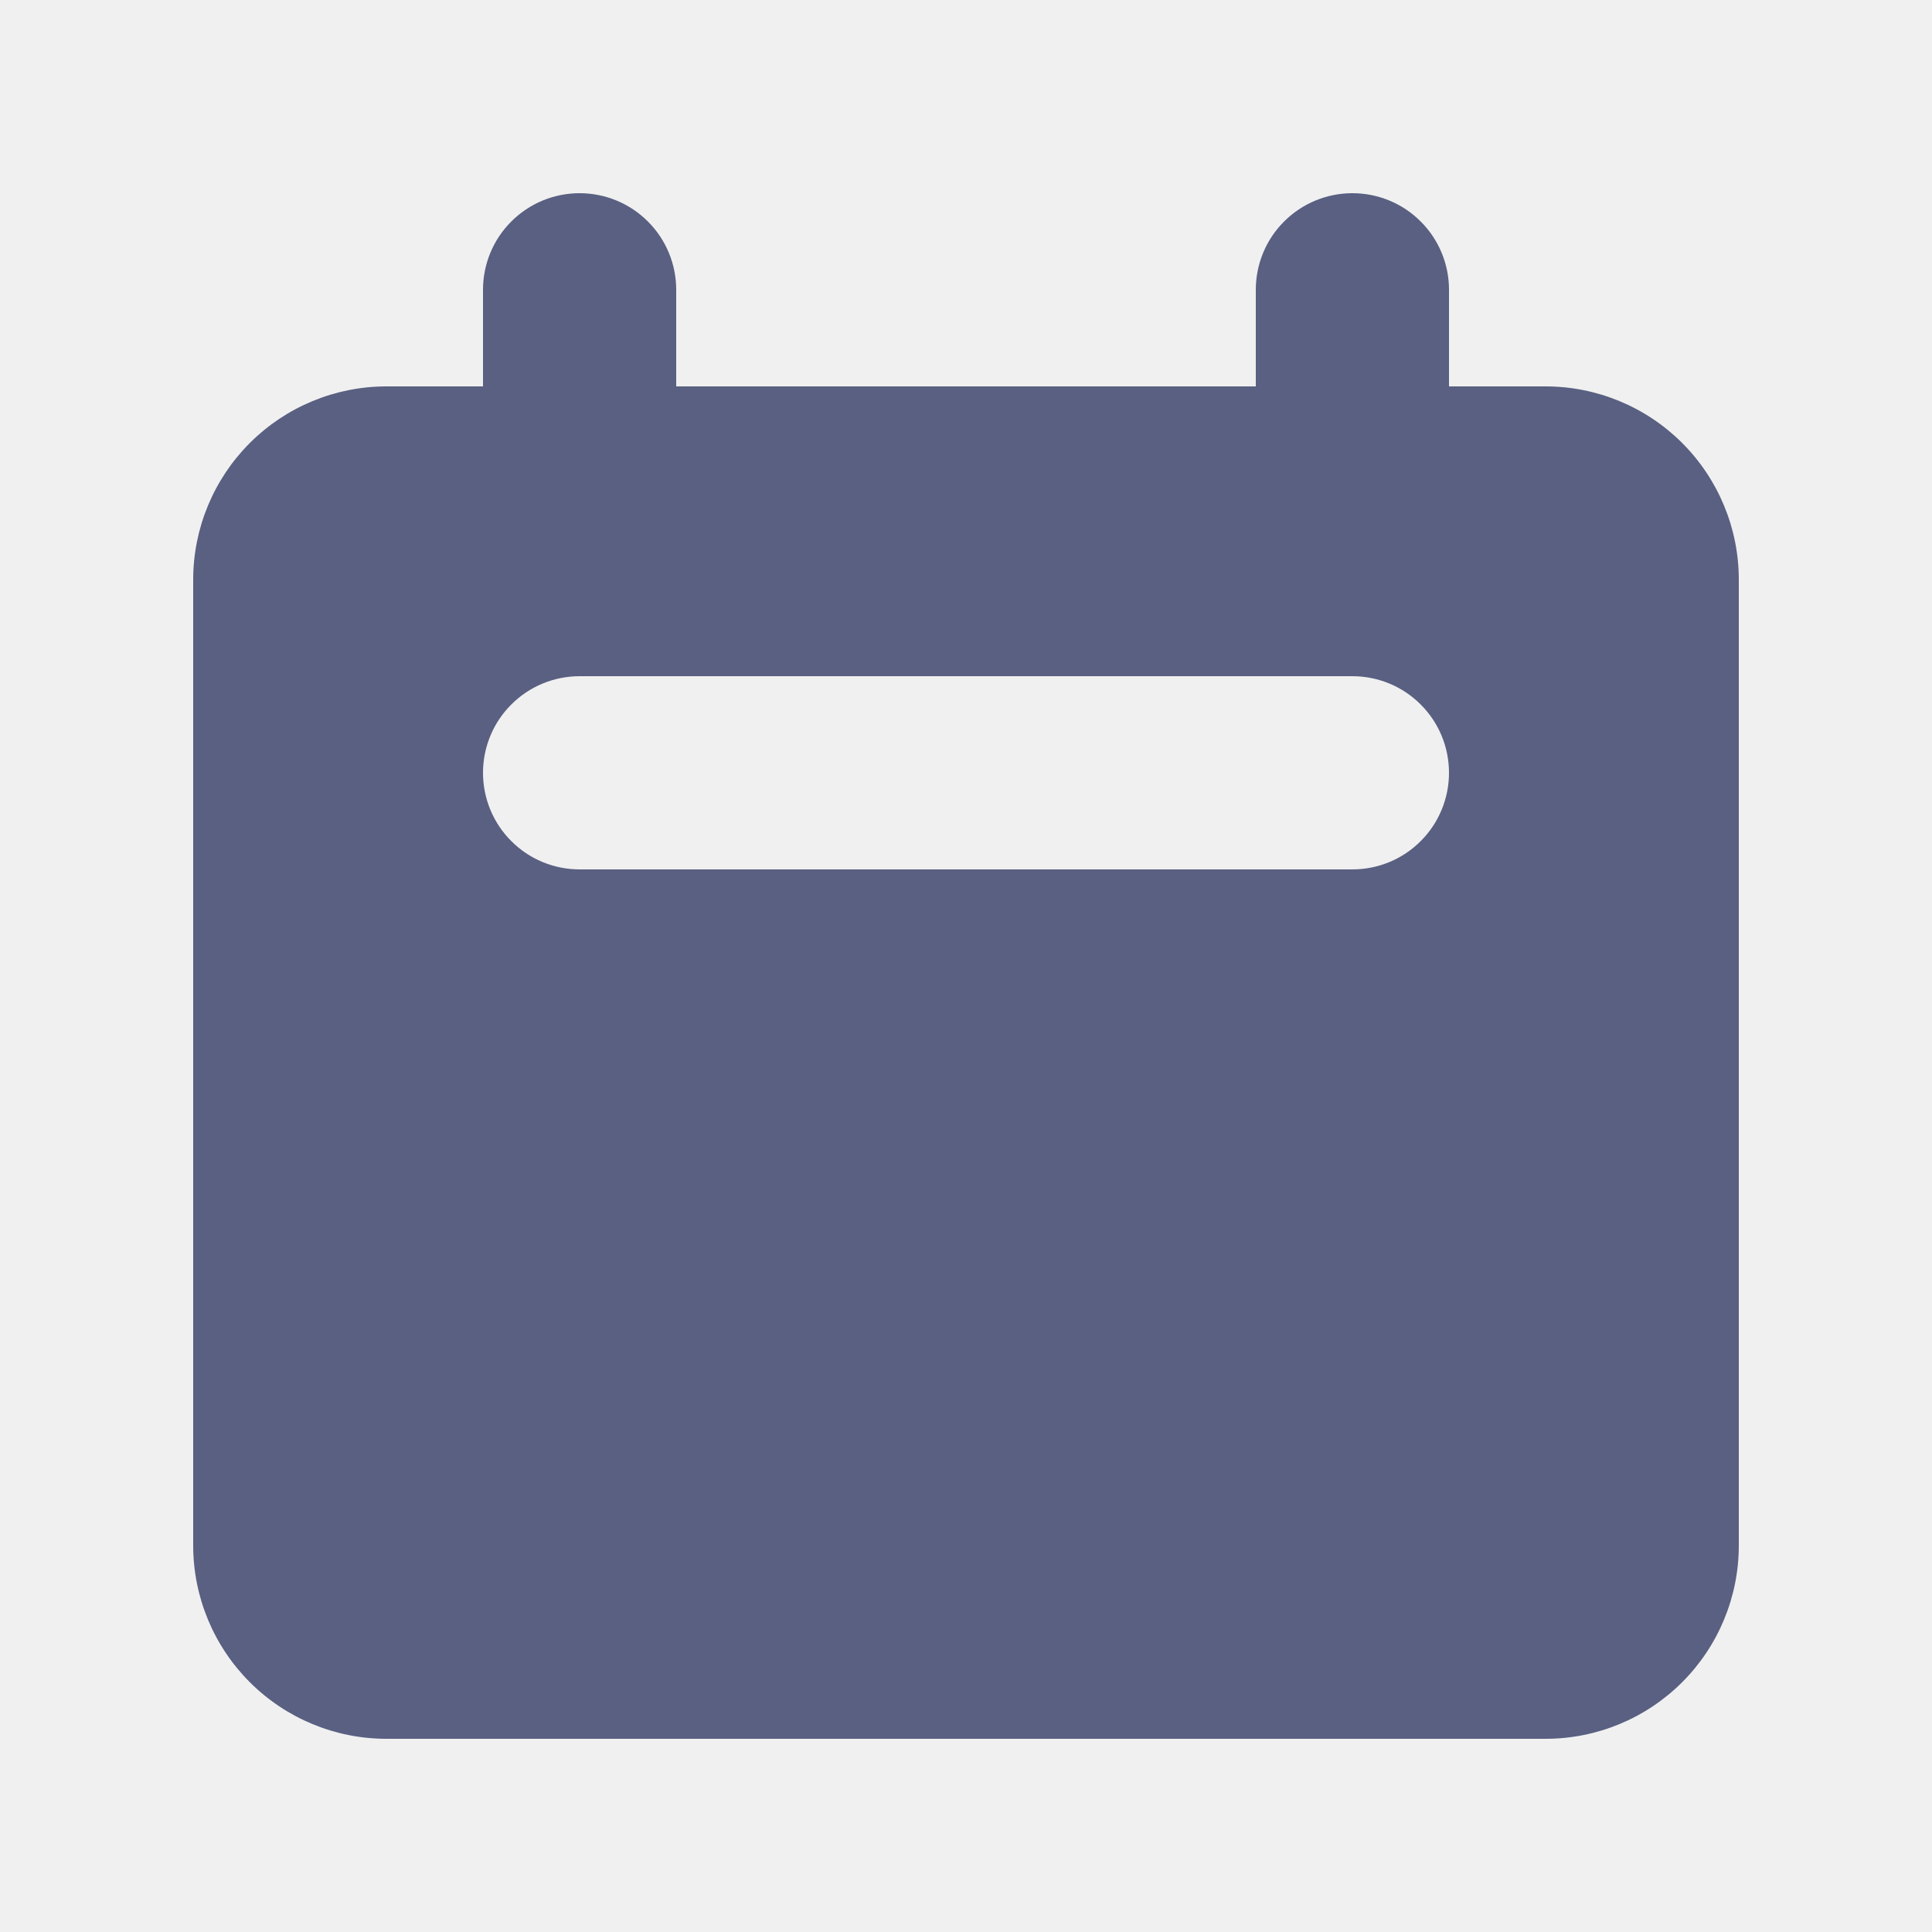
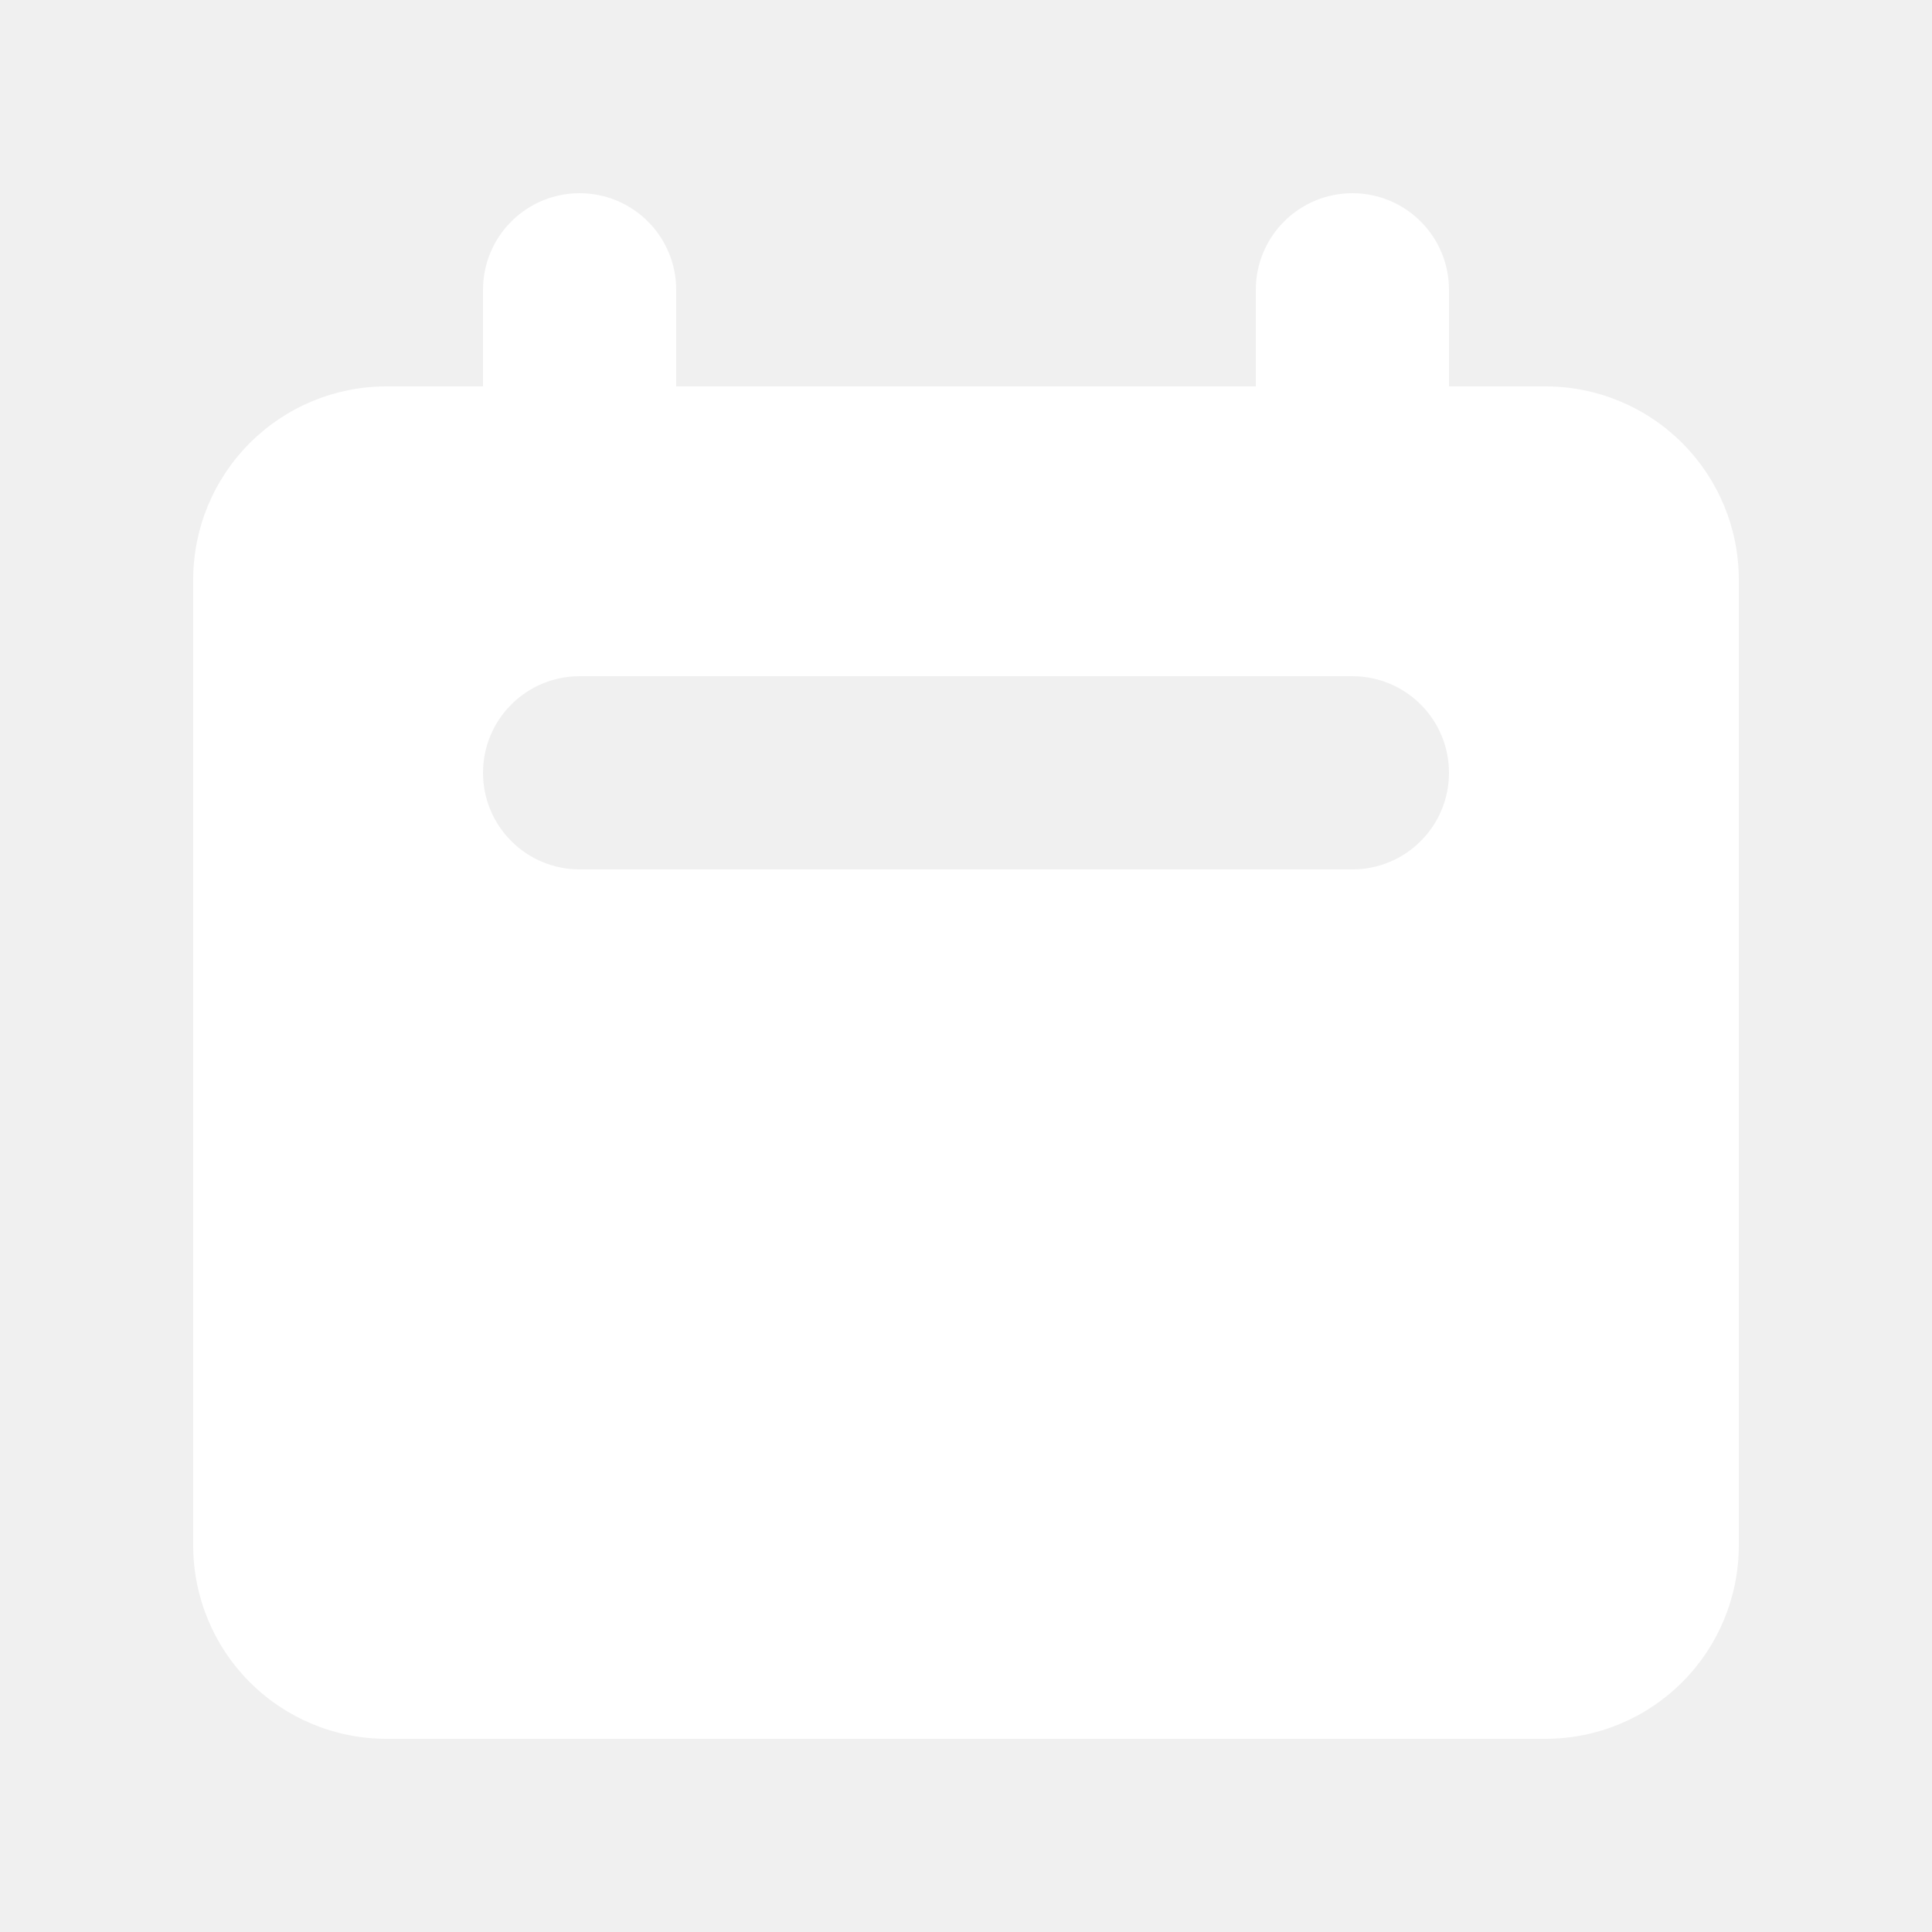
<svg xmlns="http://www.w3.org/2000/svg" width="20" height="20" viewBox="0 0 20 20" fill="none">
-   <g opacity="0.7">
-     <path fill-rule="evenodd" clip-rule="evenodd" d="M6 2C5.735 2 5.48 2.105 5.293 2.293C5.105 2.48 5 2.735 5 3V4H4C3.47 4 2.961 4.211 2.586 4.586C2.211 4.961 2 5.47 2 6V16C2 16.53 2.211 17.039 2.586 17.414C2.961 17.789 3.47 18 4 18H16C16.53 18 17.039 17.789 17.414 17.414C17.789 17.039 18 16.53 18 16V6C18 5.47 17.789 4.961 17.414 4.586C17.039 4.211 16.53 4 16 4H15V3C15 2.735 14.895 2.48 14.707 2.293C14.52 2.105 14.265 2 14 2C13.735 2 13.48 2.105 13.293 2.293C13.105 2.48 13 2.735 13 3V4H7V3C7 2.735 6.895 2.48 6.707 2.293C6.52 2.105 6.265 2 6 2ZM6 7C5.735 7 5.48 7.105 5.293 7.293C5.105 7.48 5 7.735 5 8C5 8.265 5.105 8.52 5.293 8.707C5.48 8.895 5.735 9 6 9H14C14.265 9 14.52 8.895 14.707 8.707C14.895 8.52 15 8.265 15 8C15 7.735 14.895 7.48 14.707 7.293C14.52 7.105 14.265 7 14 7H6Z" fill="#182252" />
-   </g>
+   <path fill-rule="evenodd" clip-rule="evenodd" d="M6 2C5.735 2 5.48 2.105 5.293 2.293C5.105 2.48 5 2.735 5 3V4H4C3.47 4 2.961 4.211 2.586 4.586C2.211 4.961 2 5.47 2 6V16C2 16.53 2.211 17.039 2.586 17.414C2.961 17.789 3.47 18 4 18H16C16.53 18 17.039 17.789 17.414 17.414C17.789 17.039 18 16.53 18 16V6C18 5.47 17.789 4.961 17.414 4.586C17.039 4.211 16.53 4 16 4H15V3C15 2.735 14.895 2.48 14.707 2.293C14.52 2.105 14.265 2 14 2C13.735 2 13.48 2.105 13.293 2.293C13.105 2.48 13 2.735 13 3V4H7V3C7 2.735 6.895 2.48 6.707 2.293C6.52 2.105 6.265 2 6 2ZM6 7C5.735 7 5.48 7.105 5.293 7.293C5.105 7.48 5 7.735 5 8C5 8.265 5.105 8.52 5.293 8.707C5.48 8.895 5.735 9 6 9H14C14.265 9 14.52 8.895 14.707 8.707C14.895 8.52 15 8.265 15 8C15 7.735 14.895 7.48 14.707 7.293C14.52 7.105 14.265 7 14 7H6Z" fill="white" />
</svg>
